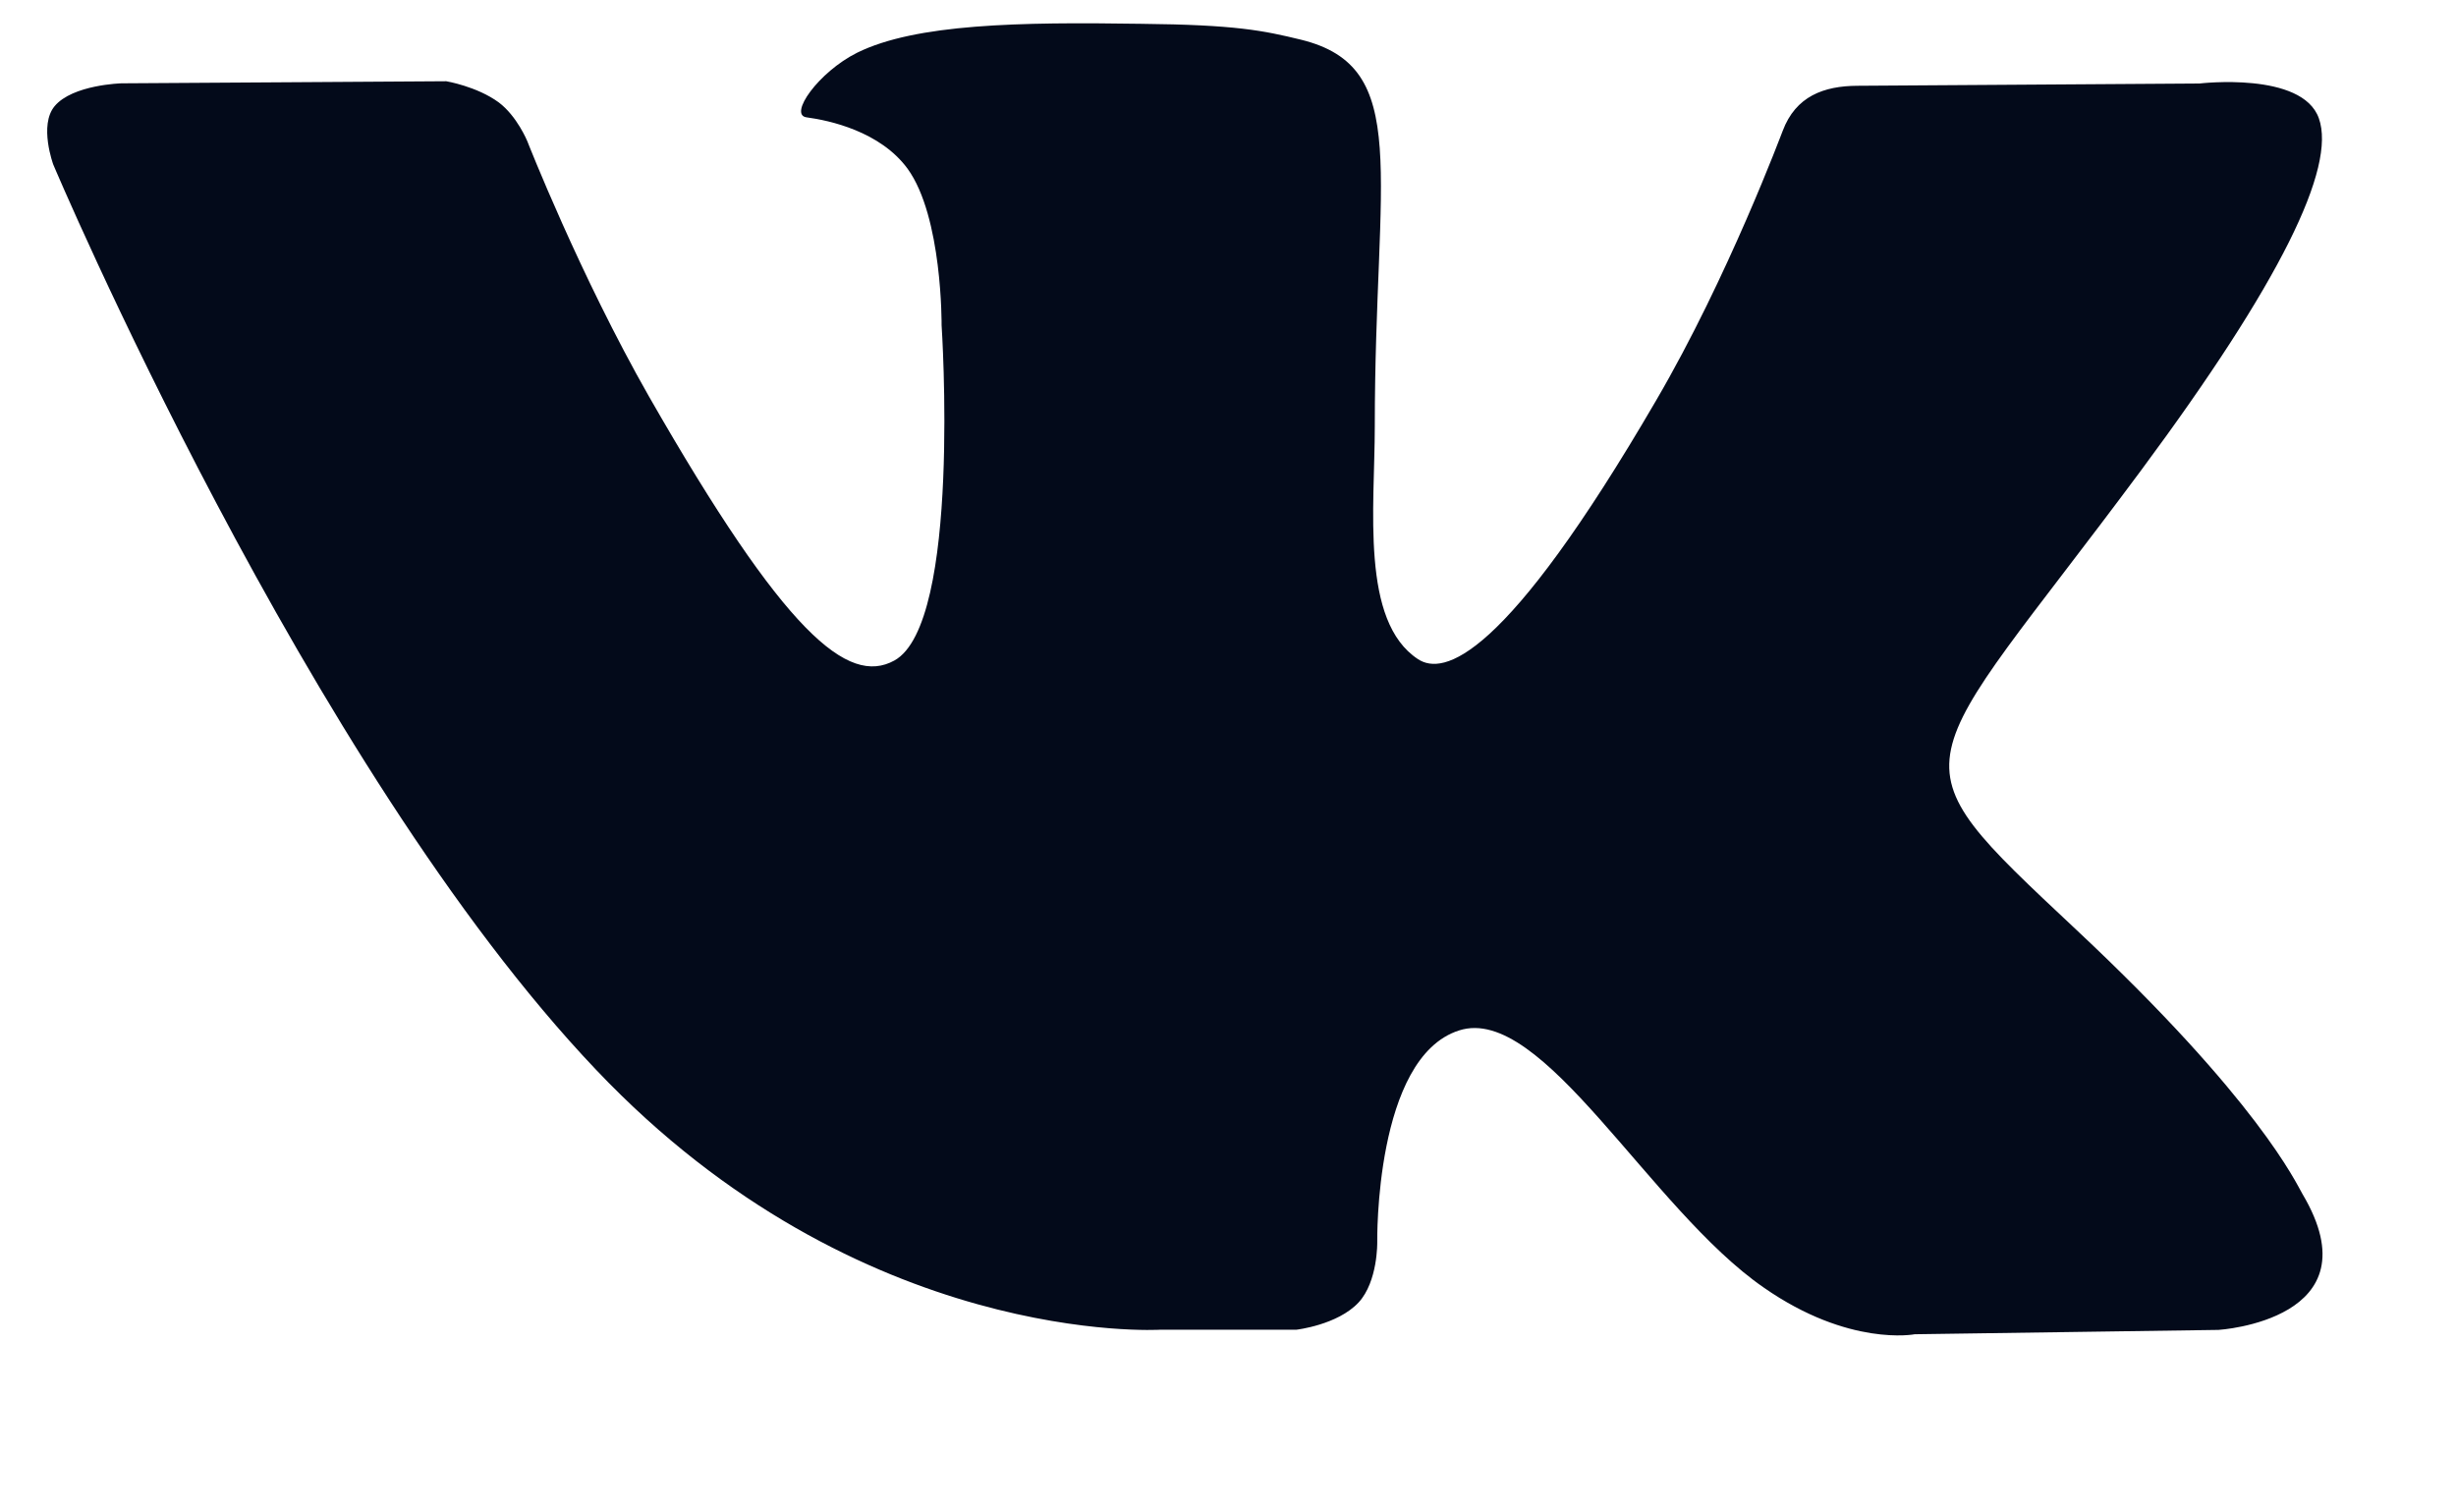
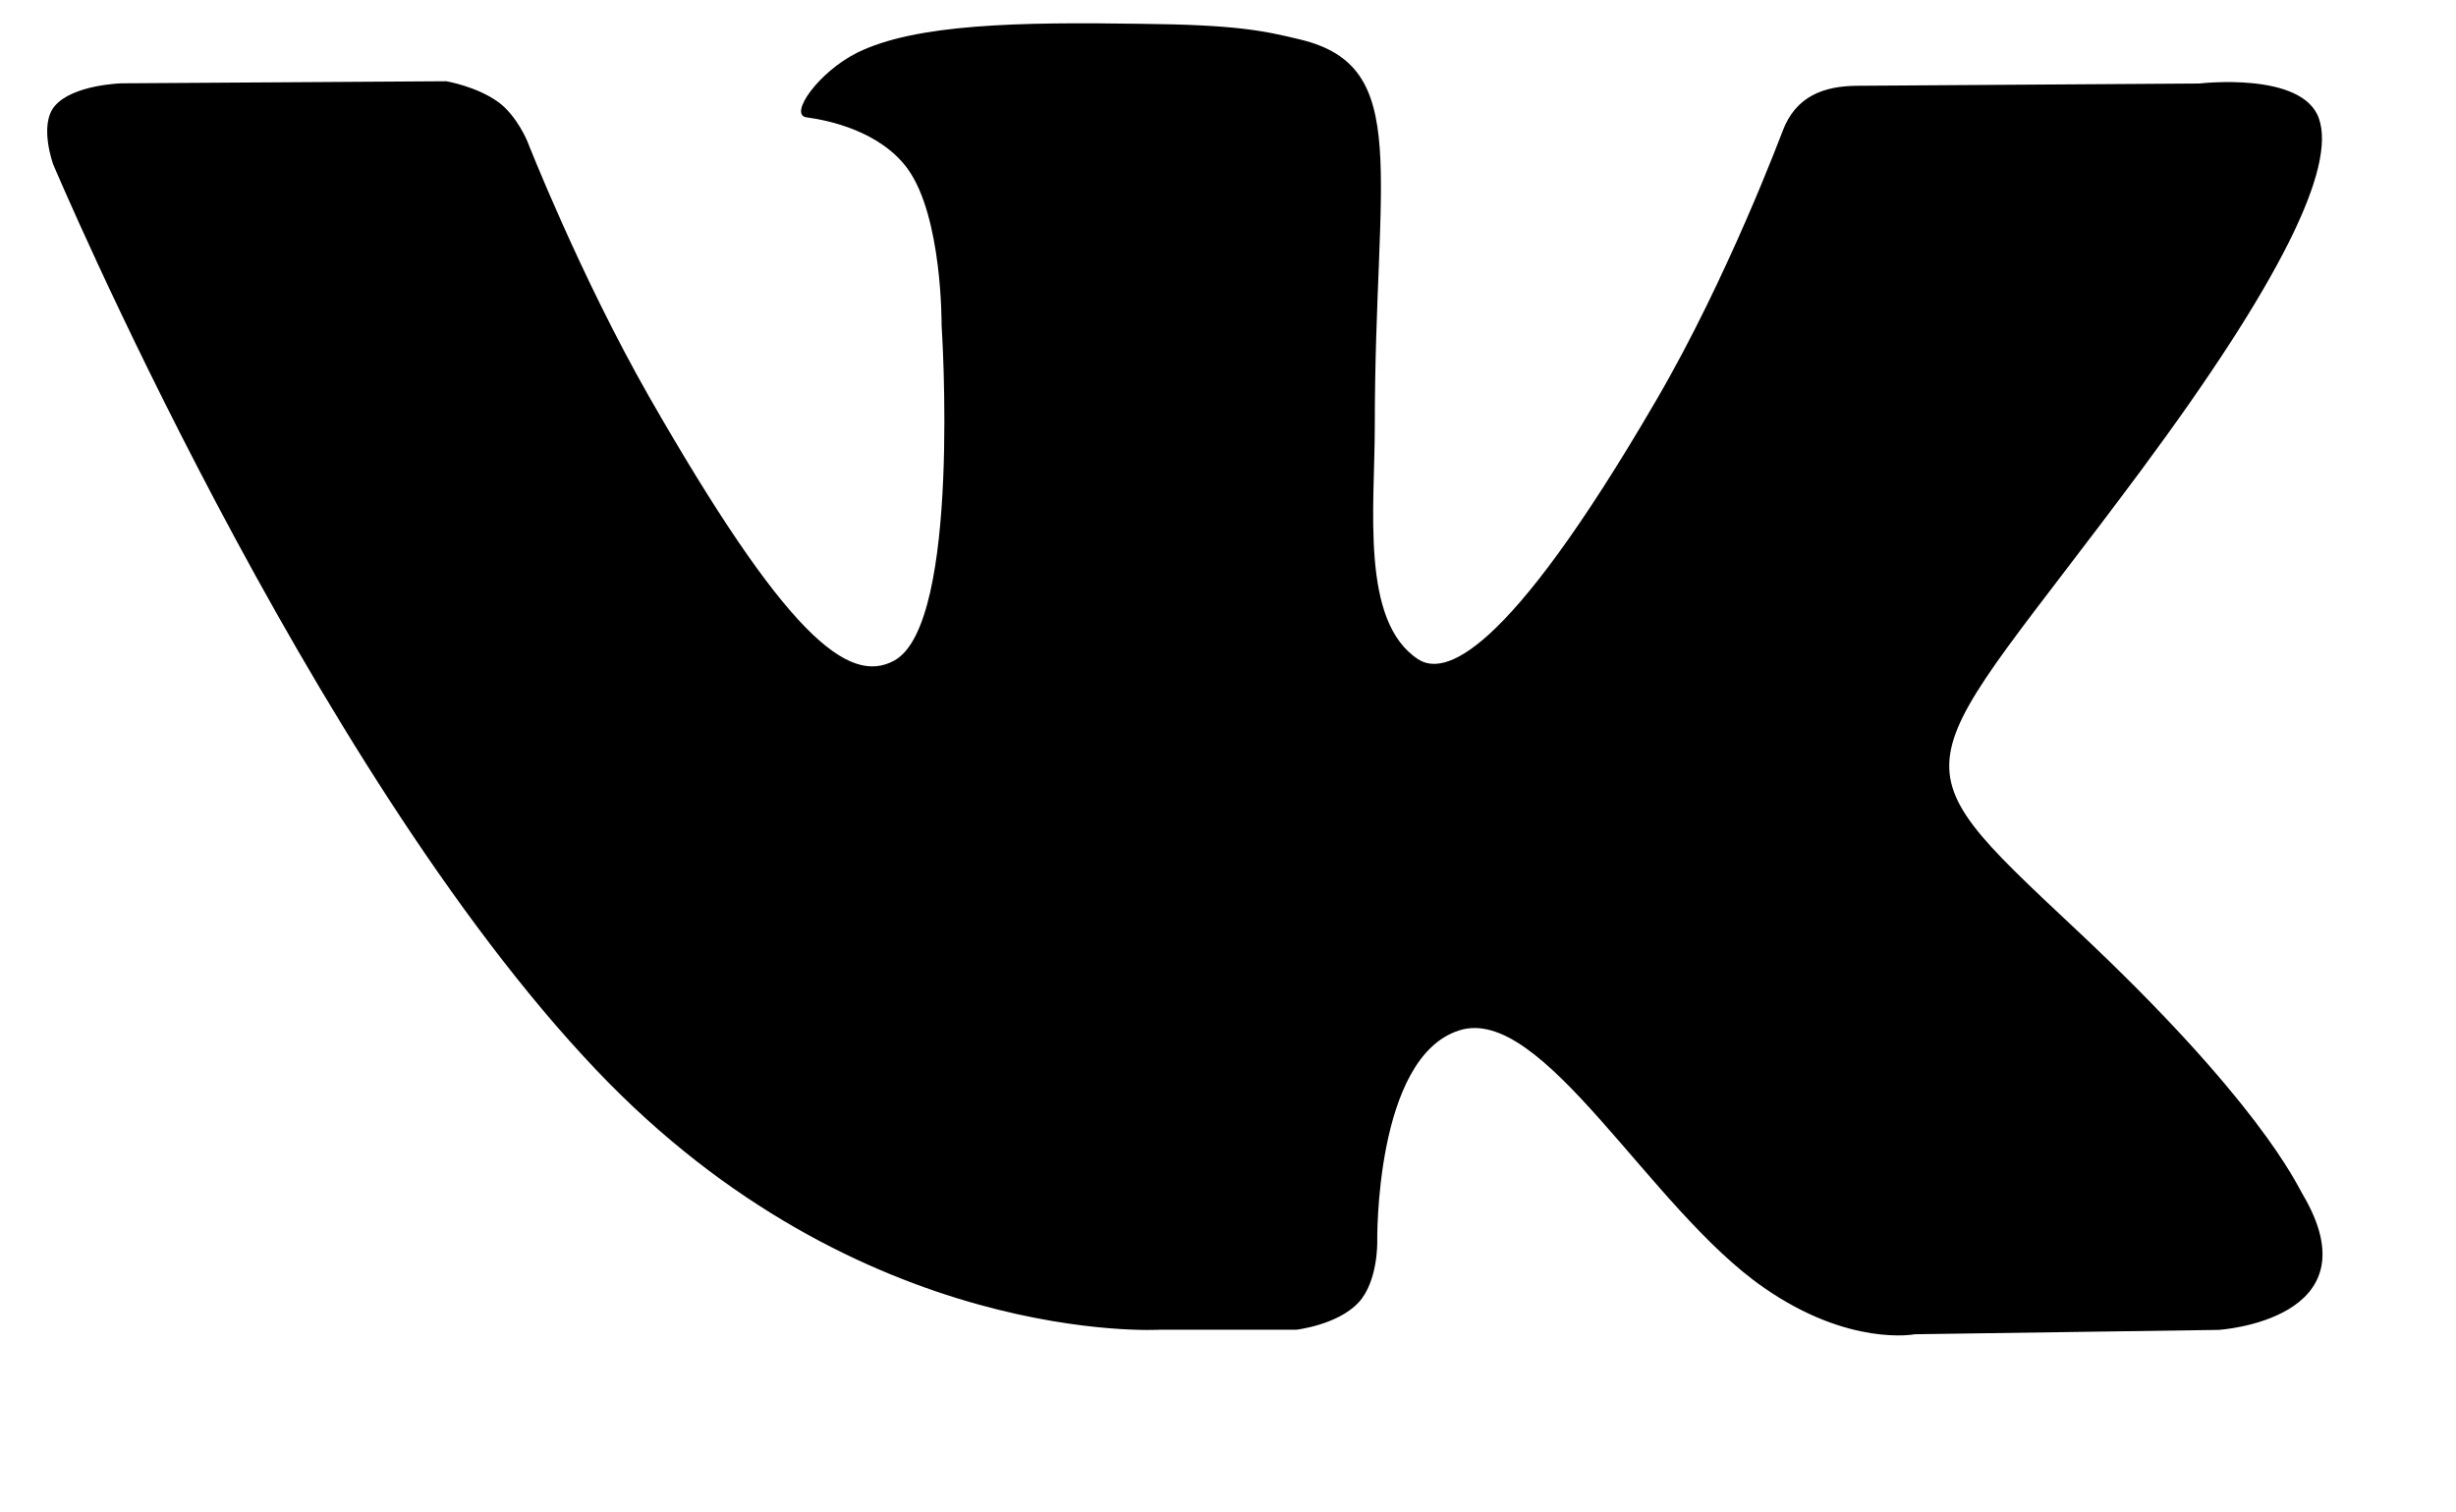
- <svg xmlns="http://www.w3.org/2000/svg" width="13" height="8" viewBox="0 0 13 8" fill="none">
-   <path d="M7.723 5.454C8.165 5.311 8.732 6.398 9.336 6.815C9.788 7.13 10.135 7.062 10.135 7.062L11.743 7.039C11.743 7.039 12.584 6.987 12.187 6.319C12.154 6.263 11.954 5.824 10.989 4.92C9.981 3.974 10.118 4.127 11.332 2.491C12.071 1.495 12.367 0.886 12.274 0.626C12.186 0.377 11.642 0.442 11.642 0.442L9.831 0.454C9.654 0.455 9.505 0.509 9.436 0.693C9.435 0.694 9.149 1.464 8.767 2.118C7.961 3.502 7.639 3.576 7.506 3.489C7.2 3.289 7.277 2.685 7.277 2.256C7.277 0.914 7.477 0.355 6.886 0.21C6.688 0.162 6.543 0.131 6.039 0.126C5.394 0.116 4.847 0.126 4.537 0.279C4.331 0.382 4.173 0.608 4.269 0.621C4.389 0.637 4.659 0.695 4.804 0.893C4.989 1.148 4.984 1.721 4.984 1.721C4.984 1.721 5.09 3.3 4.734 3.496C4.489 3.631 4.155 3.356 3.436 2.1C3.069 1.457 2.791 0.747 2.791 0.747C2.791 0.747 2.737 0.615 2.64 0.542C2.524 0.457 2.362 0.43 2.362 0.43L0.643 0.441C0.643 0.441 0.384 0.448 0.289 0.562C0.205 0.663 0.282 0.871 0.282 0.871C0.282 0.871 1.629 4.058 3.155 5.662C4.553 7.136 6.142 7.038 6.142 7.038H6.862C6.862 7.038 7.08 7.013 7.191 6.894C7.294 6.783 7.29 6.574 7.29 6.574C7.29 6.574 7.275 5.597 7.723 5.454Z" fill="#030A1A" />
+ <svg xmlns="http://www.w3.org/2000/svg" width="13" height="8" viewBox="0 0 13 8" fill="currentColor">
+   <path d="M7.723 5.454C8.165 5.311 8.732 6.398 9.336 6.815C9.788 7.13 10.135 7.062 10.135 7.062L11.743 7.039C11.743 7.039 12.584 6.987 12.187 6.319C12.154 6.263 11.954 5.824 10.989 4.92C9.981 3.974 10.118 4.127 11.332 2.491C12.071 1.495 12.367 0.886 12.274 0.626C12.186 0.377 11.642 0.442 11.642 0.442L9.831 0.454C9.654 0.455 9.505 0.509 9.436 0.693C9.435 0.694 9.149 1.464 8.767 2.118C7.961 3.502 7.639 3.576 7.506 3.489C7.2 3.289 7.277 2.685 7.277 2.256C7.277 0.914 7.477 0.355 6.886 0.21C6.688 0.162 6.543 0.131 6.039 0.126C5.394 0.116 4.847 0.126 4.537 0.279C4.331 0.382 4.173 0.608 4.269 0.621C4.389 0.637 4.659 0.695 4.804 0.893C4.989 1.148 4.984 1.721 4.984 1.721C4.984 1.721 5.09 3.3 4.734 3.496C4.489 3.631 4.155 3.356 3.436 2.1C3.069 1.457 2.791 0.747 2.791 0.747C2.791 0.747 2.737 0.615 2.64 0.542C2.524 0.457 2.362 0.43 2.362 0.43L0.643 0.441C0.643 0.441 0.384 0.448 0.289 0.562C0.205 0.663 0.282 0.871 0.282 0.871C0.282 0.871 1.629 4.058 3.155 5.662C4.553 7.136 6.142 7.038 6.142 7.038H6.862C6.862 7.038 7.08 7.013 7.191 6.894C7.294 6.783 7.29 6.574 7.29 6.574C7.29 6.574 7.275 5.597 7.723 5.454Z" />
</svg>
